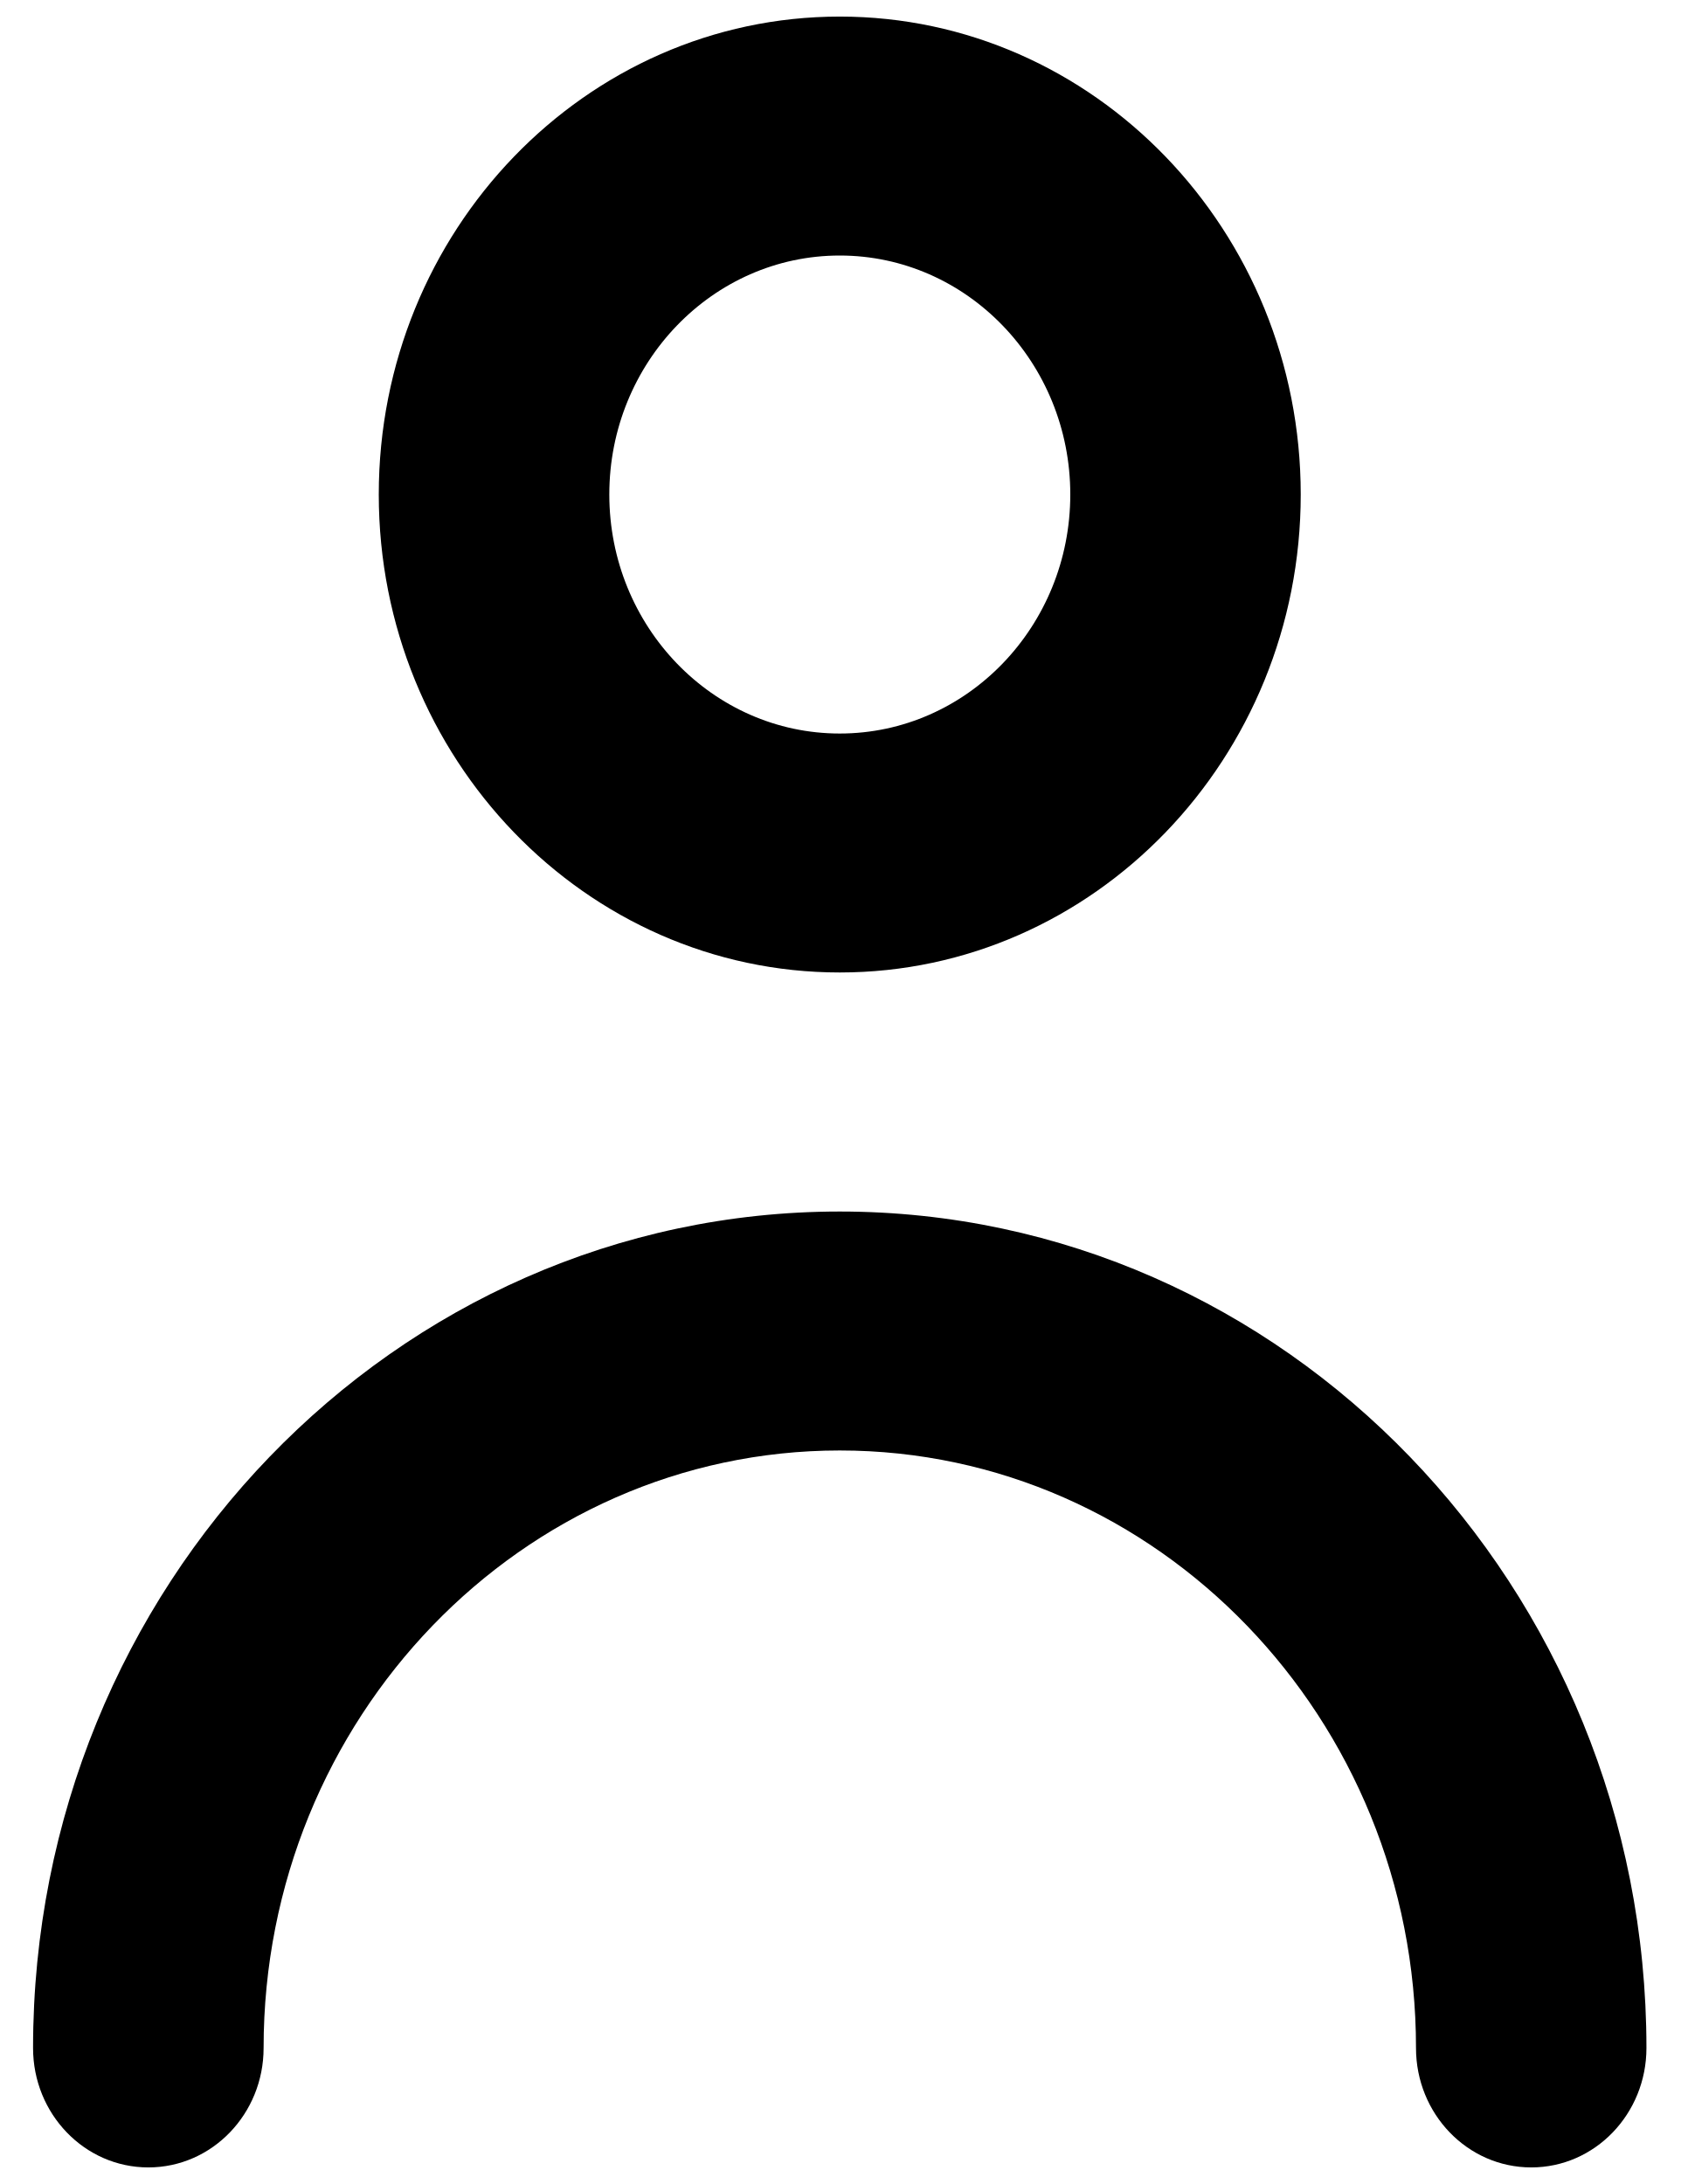
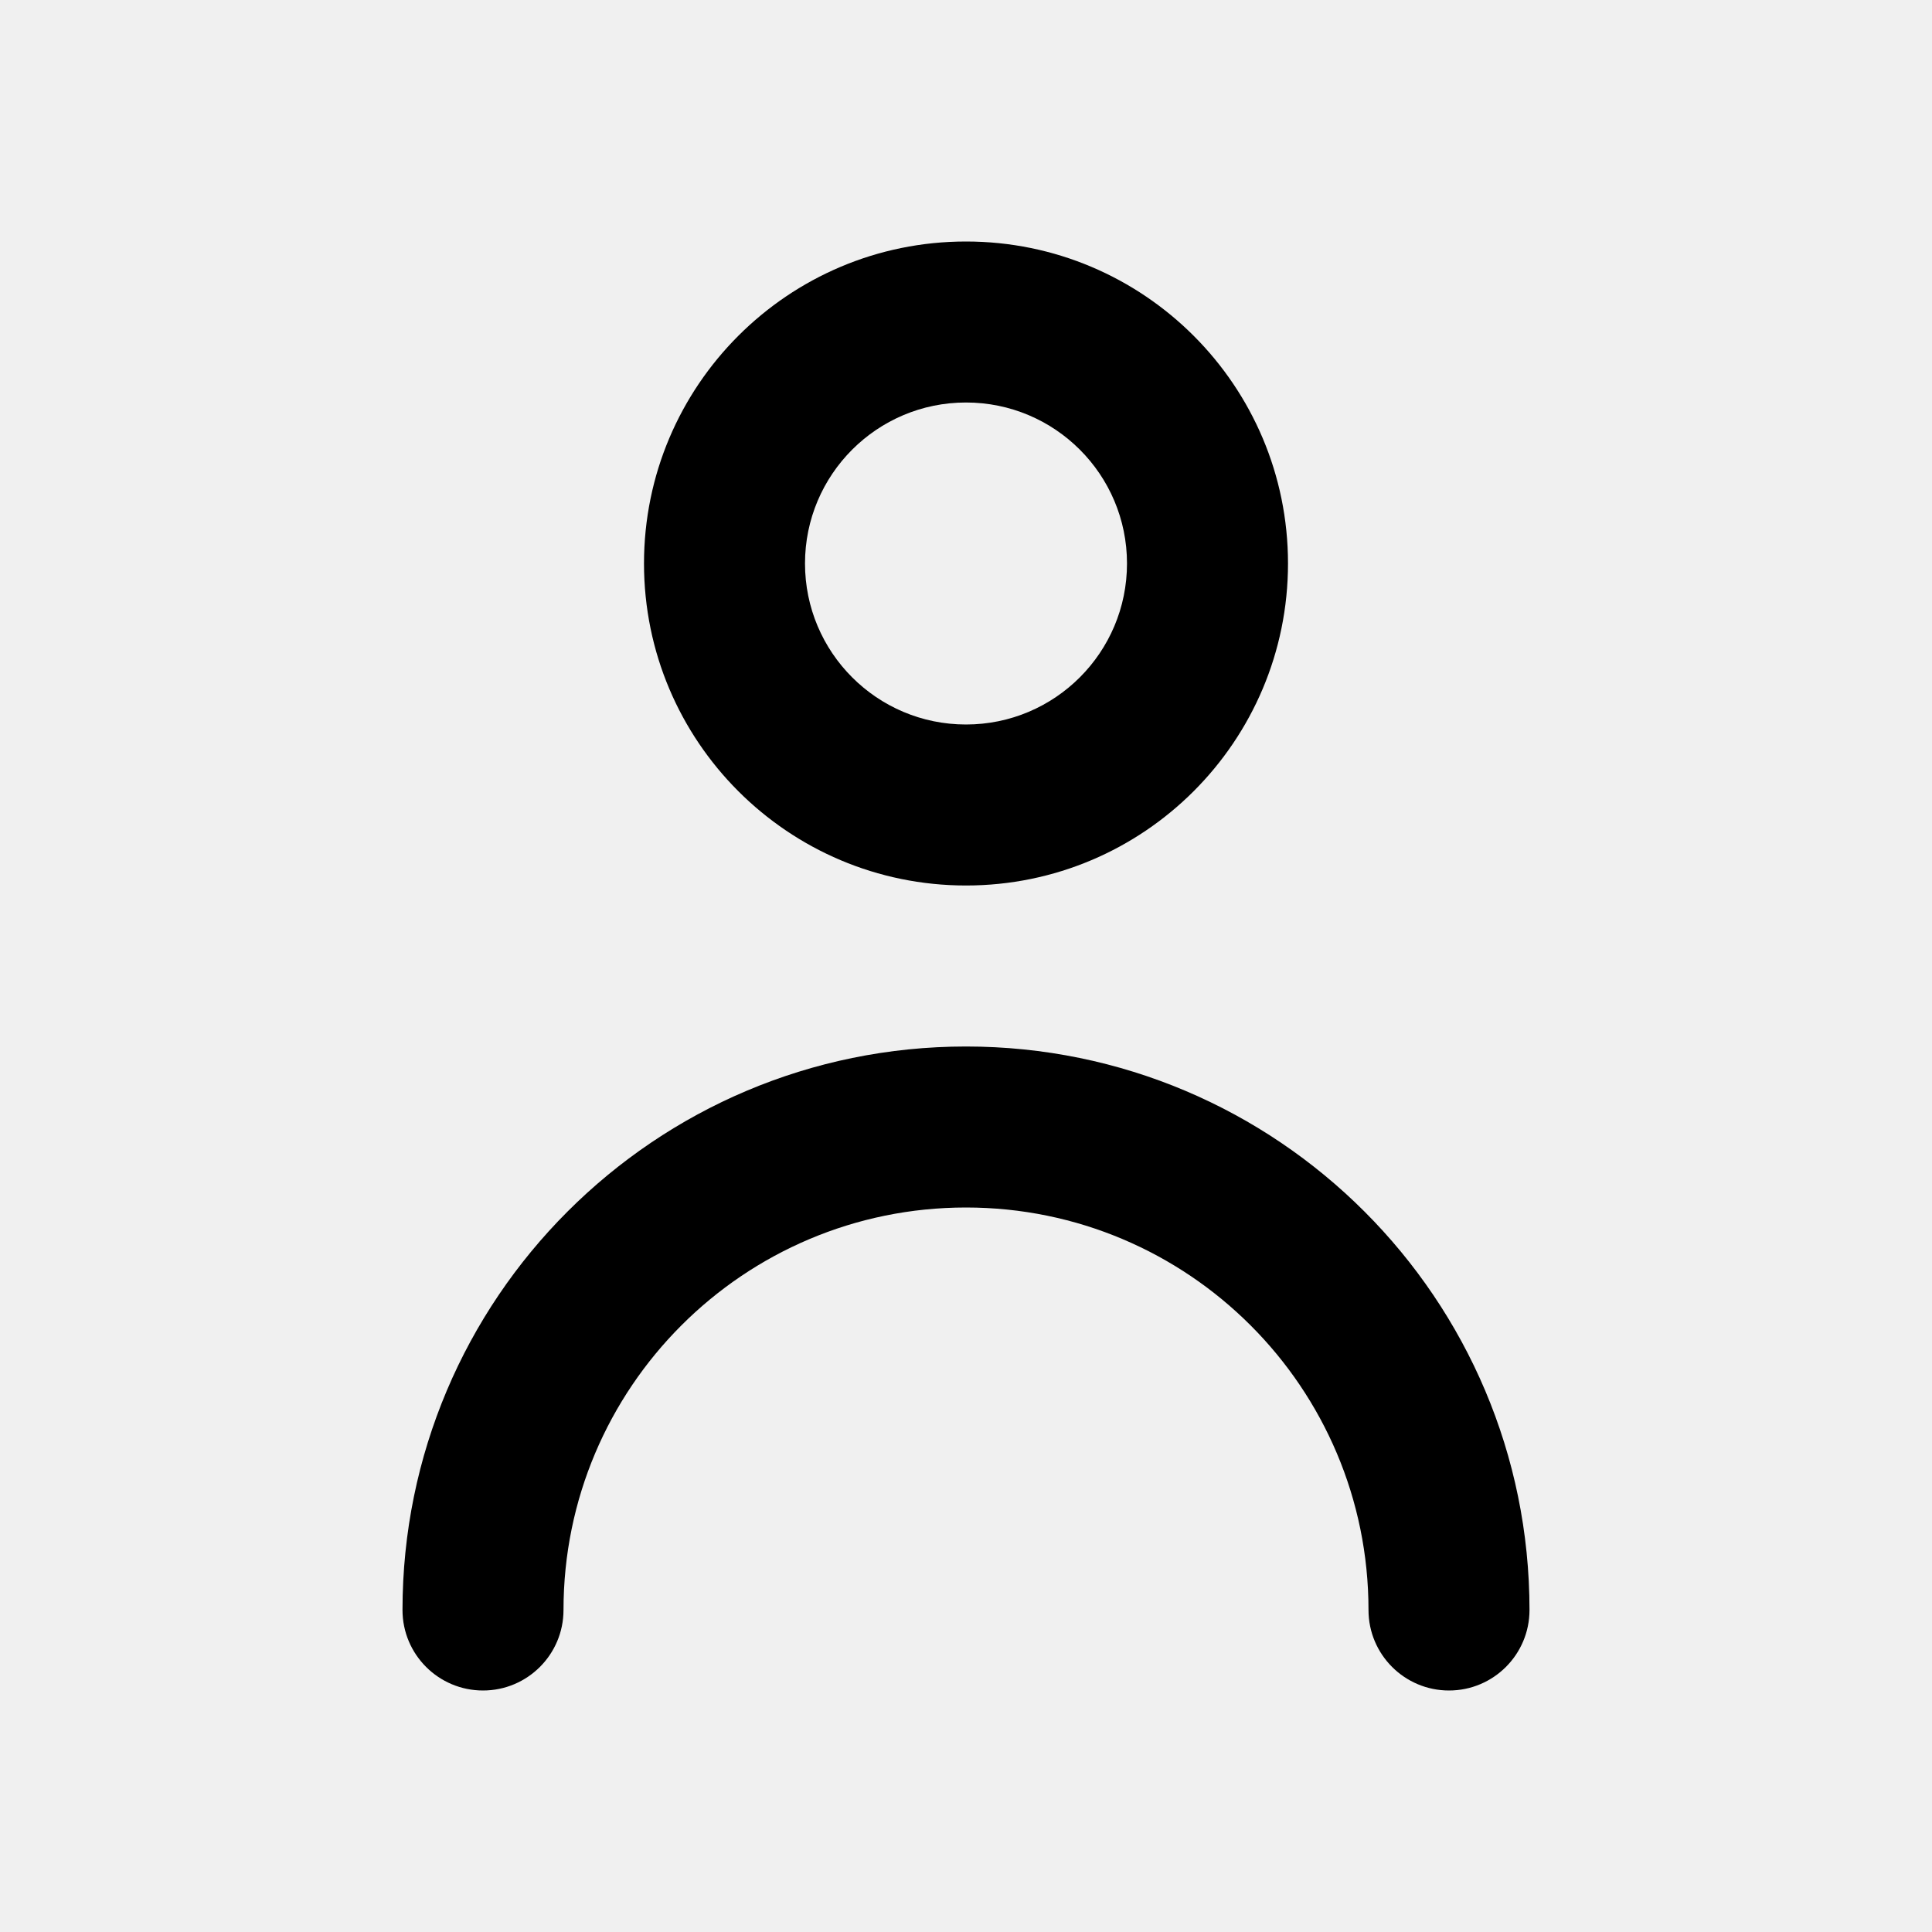
- <svg xmlns="http://www.w3.org/2000/svg" width="17px" height="22px" viewBox="0 0 17 22" version="1.1">
-   <g id="Symbols" stroke="none" stroke-width="1" fill="none" fill-rule="evenodd">
-     <g id="Menu" transform="translate(-39, -144)">
-       <path d="M0,0 L76,0 C87.046,-2.02906125e-15 96,8.954 96,20 L96,980 C96,991.046 87.046,1000 76,1000 L0,1000 L0,1000 L0,0 Z" id="BG" fill="#FFFFFF" />
-       <g id="Icon-1" transform="translate(35, 142)" fill="#000000">
-         <path d="M20.583,22.63 C20.583,23.294 20.064,23.833 19.423,23.833 C18.781,23.833 18.262,23.294 18.262,22.63 C18.262,19.311 15.658,16.611 12.458,16.611 C9.258,16.611 6.655,19.311 6.655,22.63 C6.655,23.294 6.136,23.833 5.494,23.833 C4.852,23.833 4.333,23.294 4.333,22.63 C4.333,17.983 7.979,14.204 12.458,14.204 C16.938,14.204 20.583,17.983 20.583,22.63 M12.458,4.574 C13.739,4.574 14.78,5.654 14.78,6.981 C14.78,8.309 13.739,9.389 12.458,9.389 C11.178,9.389 10.137,8.309 10.137,6.981 C10.137,5.654 11.178,4.574 12.458,4.574 M12.458,11.796 C15.019,11.796 17.101,9.637 17.101,6.981 C17.101,4.326 15.019,2.167 12.458,2.167 C9.898,2.167 7.815,4.326 7.815,6.981 C7.815,9.637 9.898,11.796 12.458,11.796" id="Color" />
-       </g>
+ <svg xmlns="http://www.w3.org/2000/svg" viewBox="0 0 24 24">
+   <g data-name="Layer 2">
+     <g data-name="person">
+       <rect width="24" height="24" opacity="0" />
+       <path d="M12 11a4 4 0 1 0-4-4 4 4 0 0 0 4 4zm0-6a2 2 0 1 1-2 2 2 2 0 0 1 2-2z" />
+       <path d="M12 13a7 7 0 0 0-7 7 1 1 0 0 0 2 0 5 5 0 0 1 10 0 1 1 0 0 0 2 0 7 7 0 0 0-7-7z" />
    </g>
  </g>
</svg>
